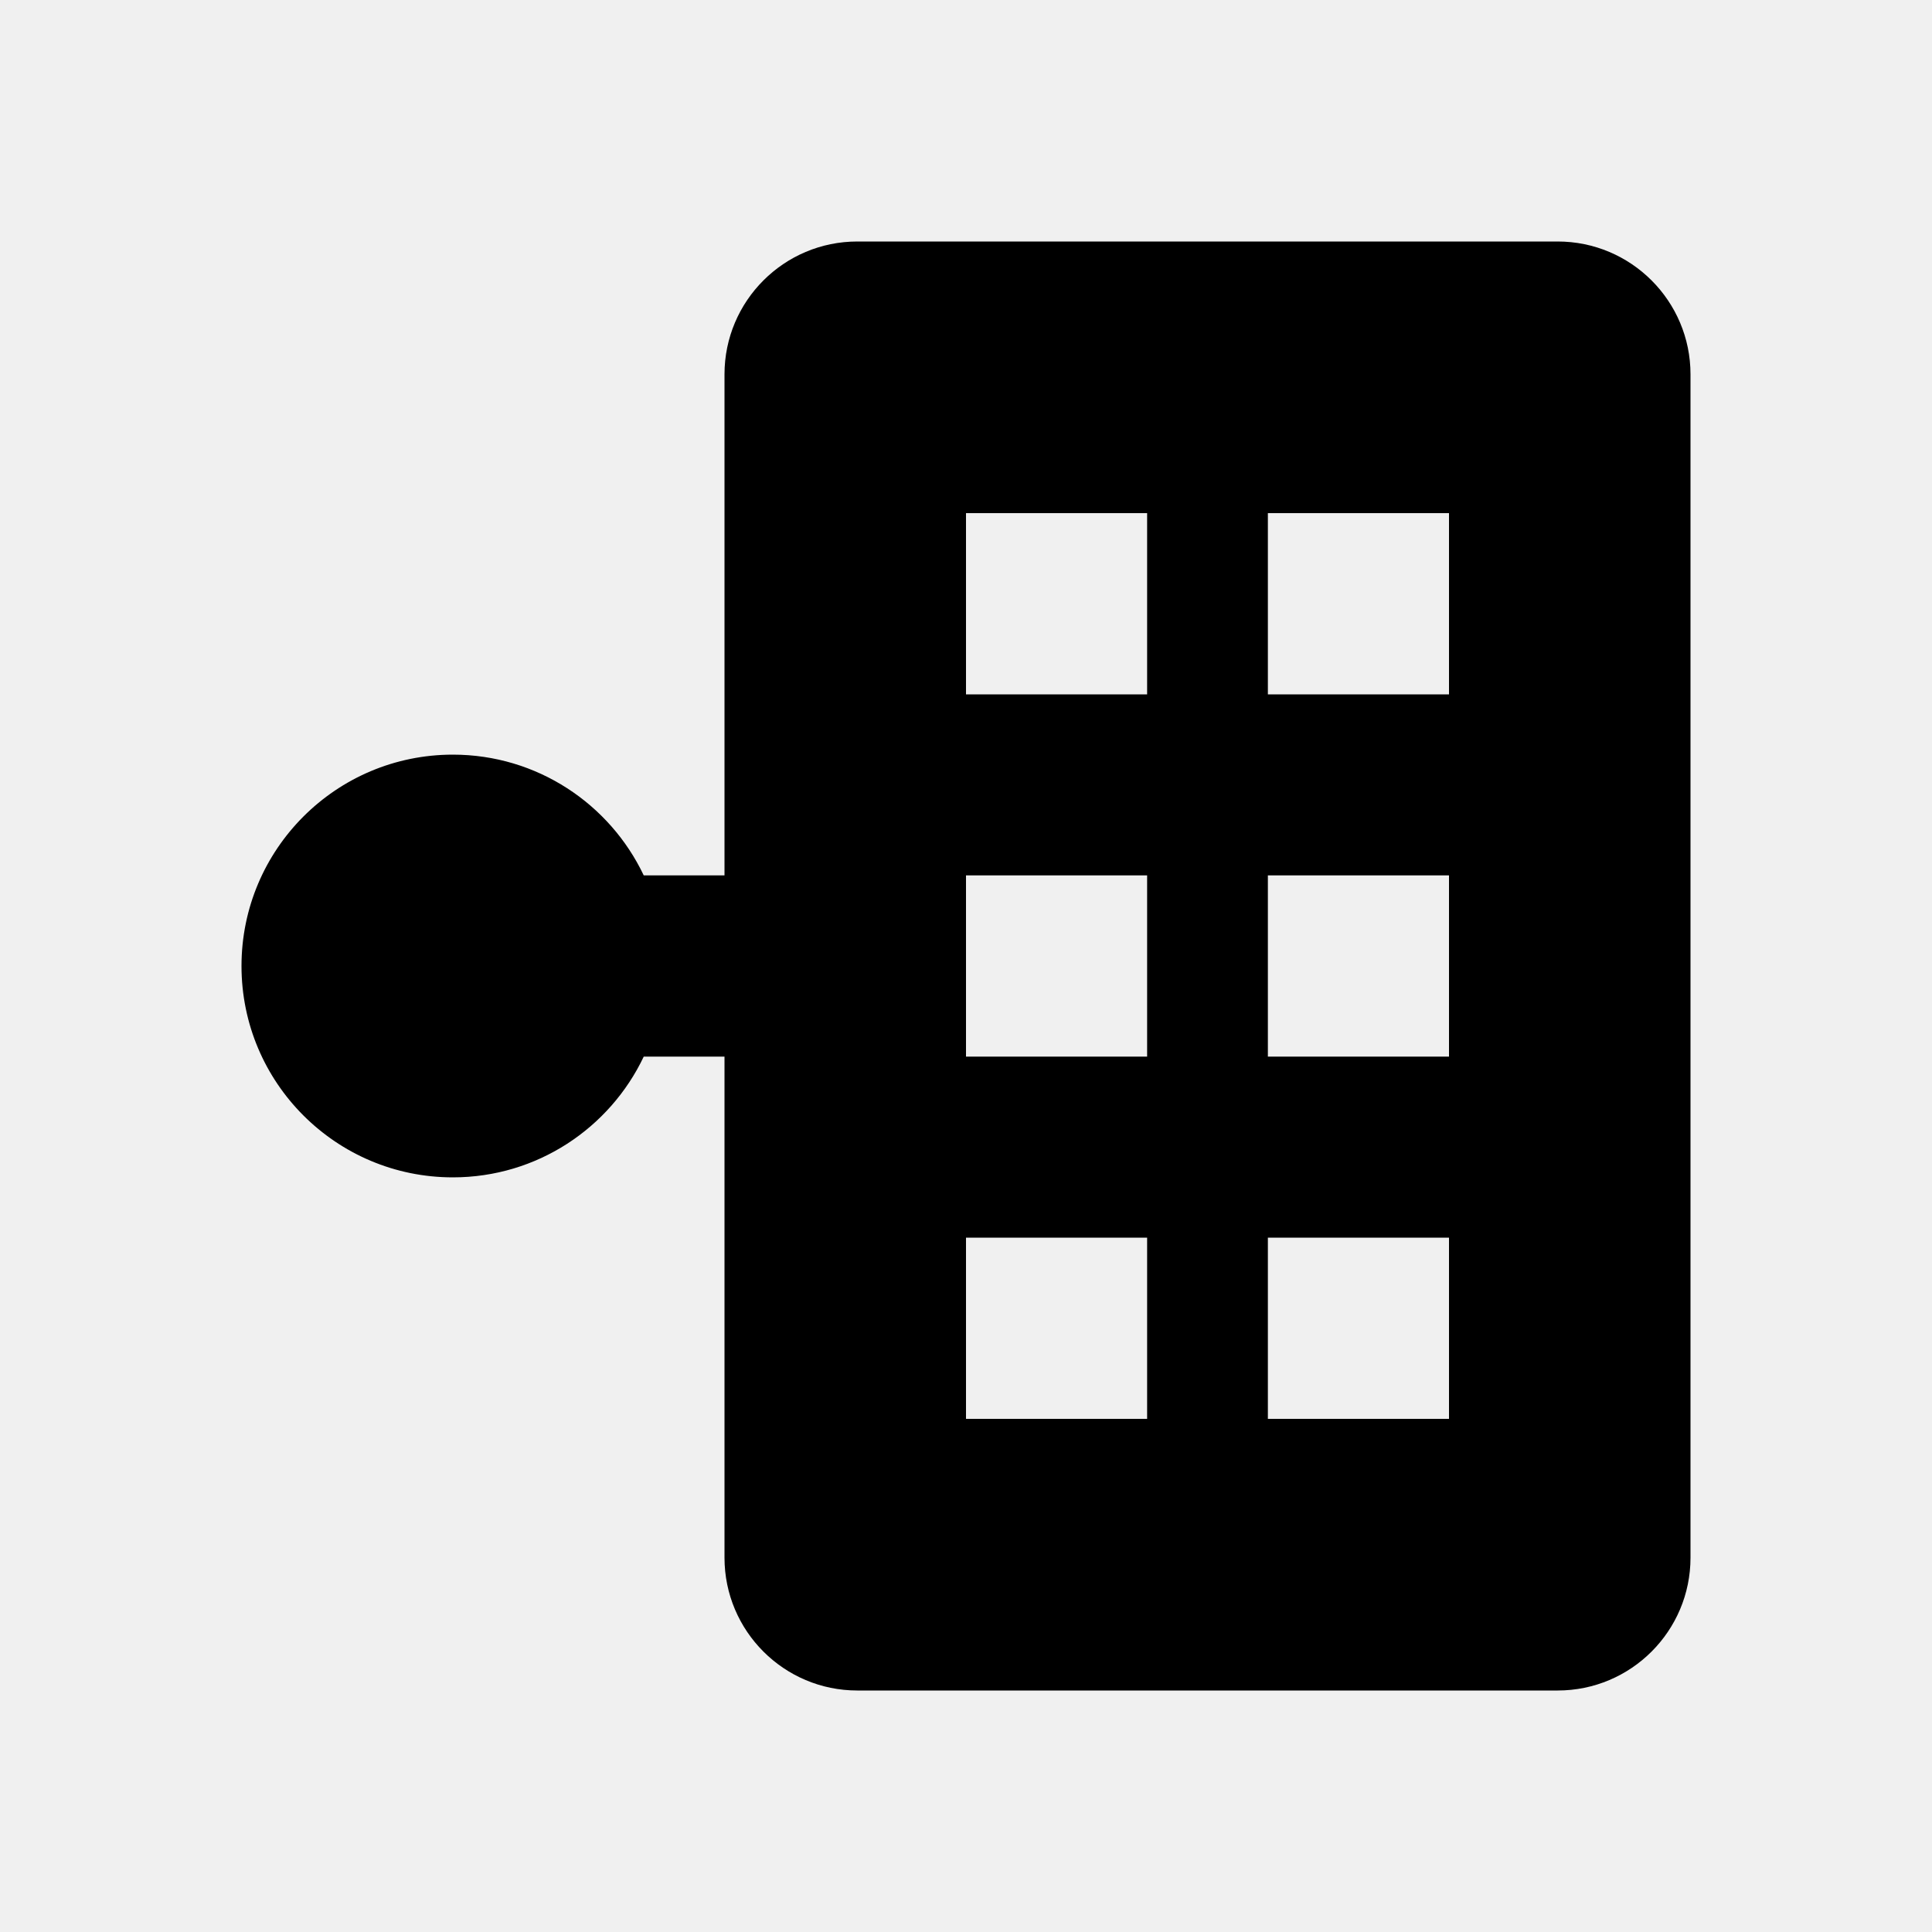
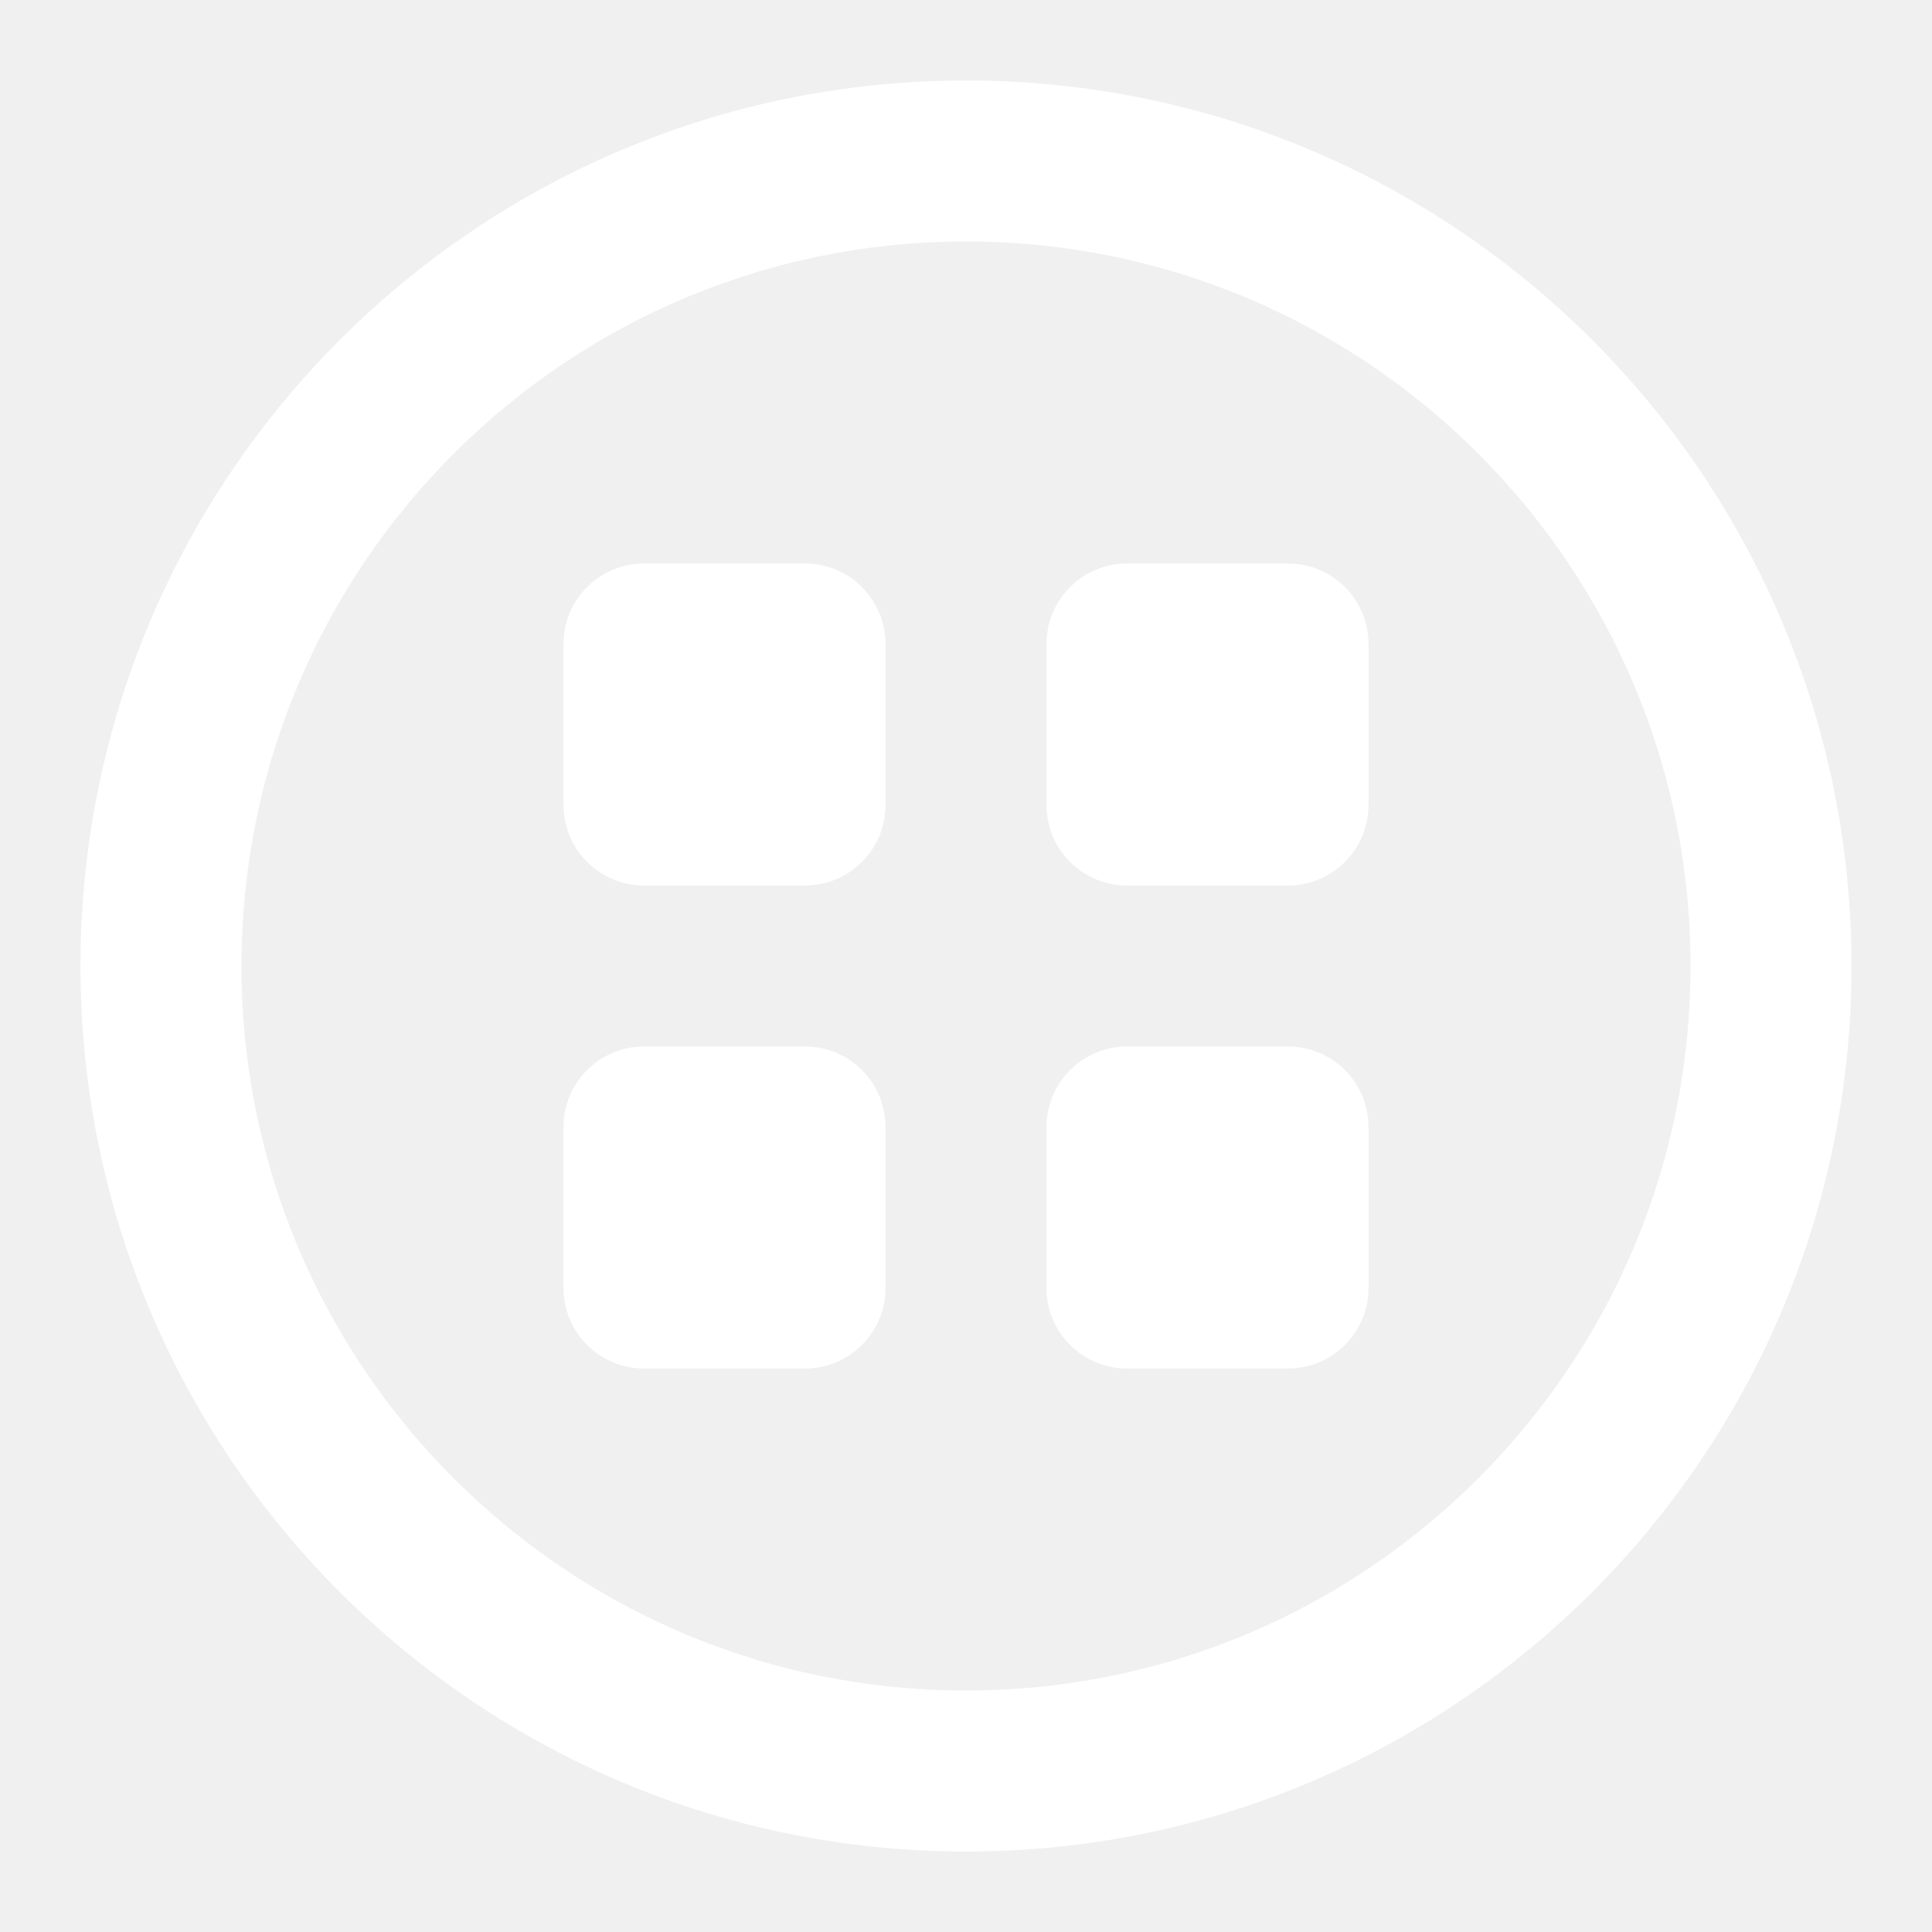
- <svg xmlns="http://www.w3.org/2000/svg" viewBox="0 0 20 20" fill="none">
-   <path fill-rule="evenodd" clip-rule="evenodd" d="M7.5 3.875C7.5 3.116 8.116 2.5 8.875 2.5H16.125C16.884 2.5 17.5 3.116 17.5 3.875V16.125C17.5 16.884 16.884 17.5 16.125 17.5H8.875C8.116 17.5 7.5 16.884 7.5 16.125V10.938H6.664C6.313 11.677 5.56 12.188 4.688 12.188C3.479 12.188 2.5 11.208 2.5 10C2.5 8.792 3.479 7.812 4.688 7.812C5.56 7.812 6.313 8.323 6.664 9.062H7.5V3.875ZM10 7.188H11.875V5.312H10V7.188ZM10 10.938H11.875V9.062H10V10.938ZM11.875 14.688H10V12.812H11.875V14.688ZM13.125 7.188H15V5.312H13.125V7.188ZM15 10.938H13.125V9.062H15V10.938ZM13.125 14.688H15V12.812H13.125V14.688Z" fill="currentColor" />
+ <svg xmlns="http://www.w3.org/2000/svg" width="24" height="24" viewBox="0 0 24 24" fill="none">
+   <g clip-path="url(#clip0_11_250)">
+     <path d="M12 22C17.523 22 22 17.523 22 12C22 6.477 17.523 2 12 2C6.477 2 2 6.477 2 12C2 17.523 6.477 22 12 22Z" stroke="white" stroke-width="2" />
+     <rect x="7" y="7" width="4" height="4" rx="1" fill="white" />
+     <rect x="13" y="7" width="4" height="4" rx="1" fill="white" />
+     <rect x="13" y="13" width="4" height="4" rx="1" fill="white" />
+     <rect x="7" y="13" width="4" height="4" rx="1" fill="white" />
+   </g>
+   <defs>
+     <clipPath id="clip0_11_250">
+       <rect width="24" height="24" fill="white" />
+     </clipPath>
+   </defs>
</svg>
